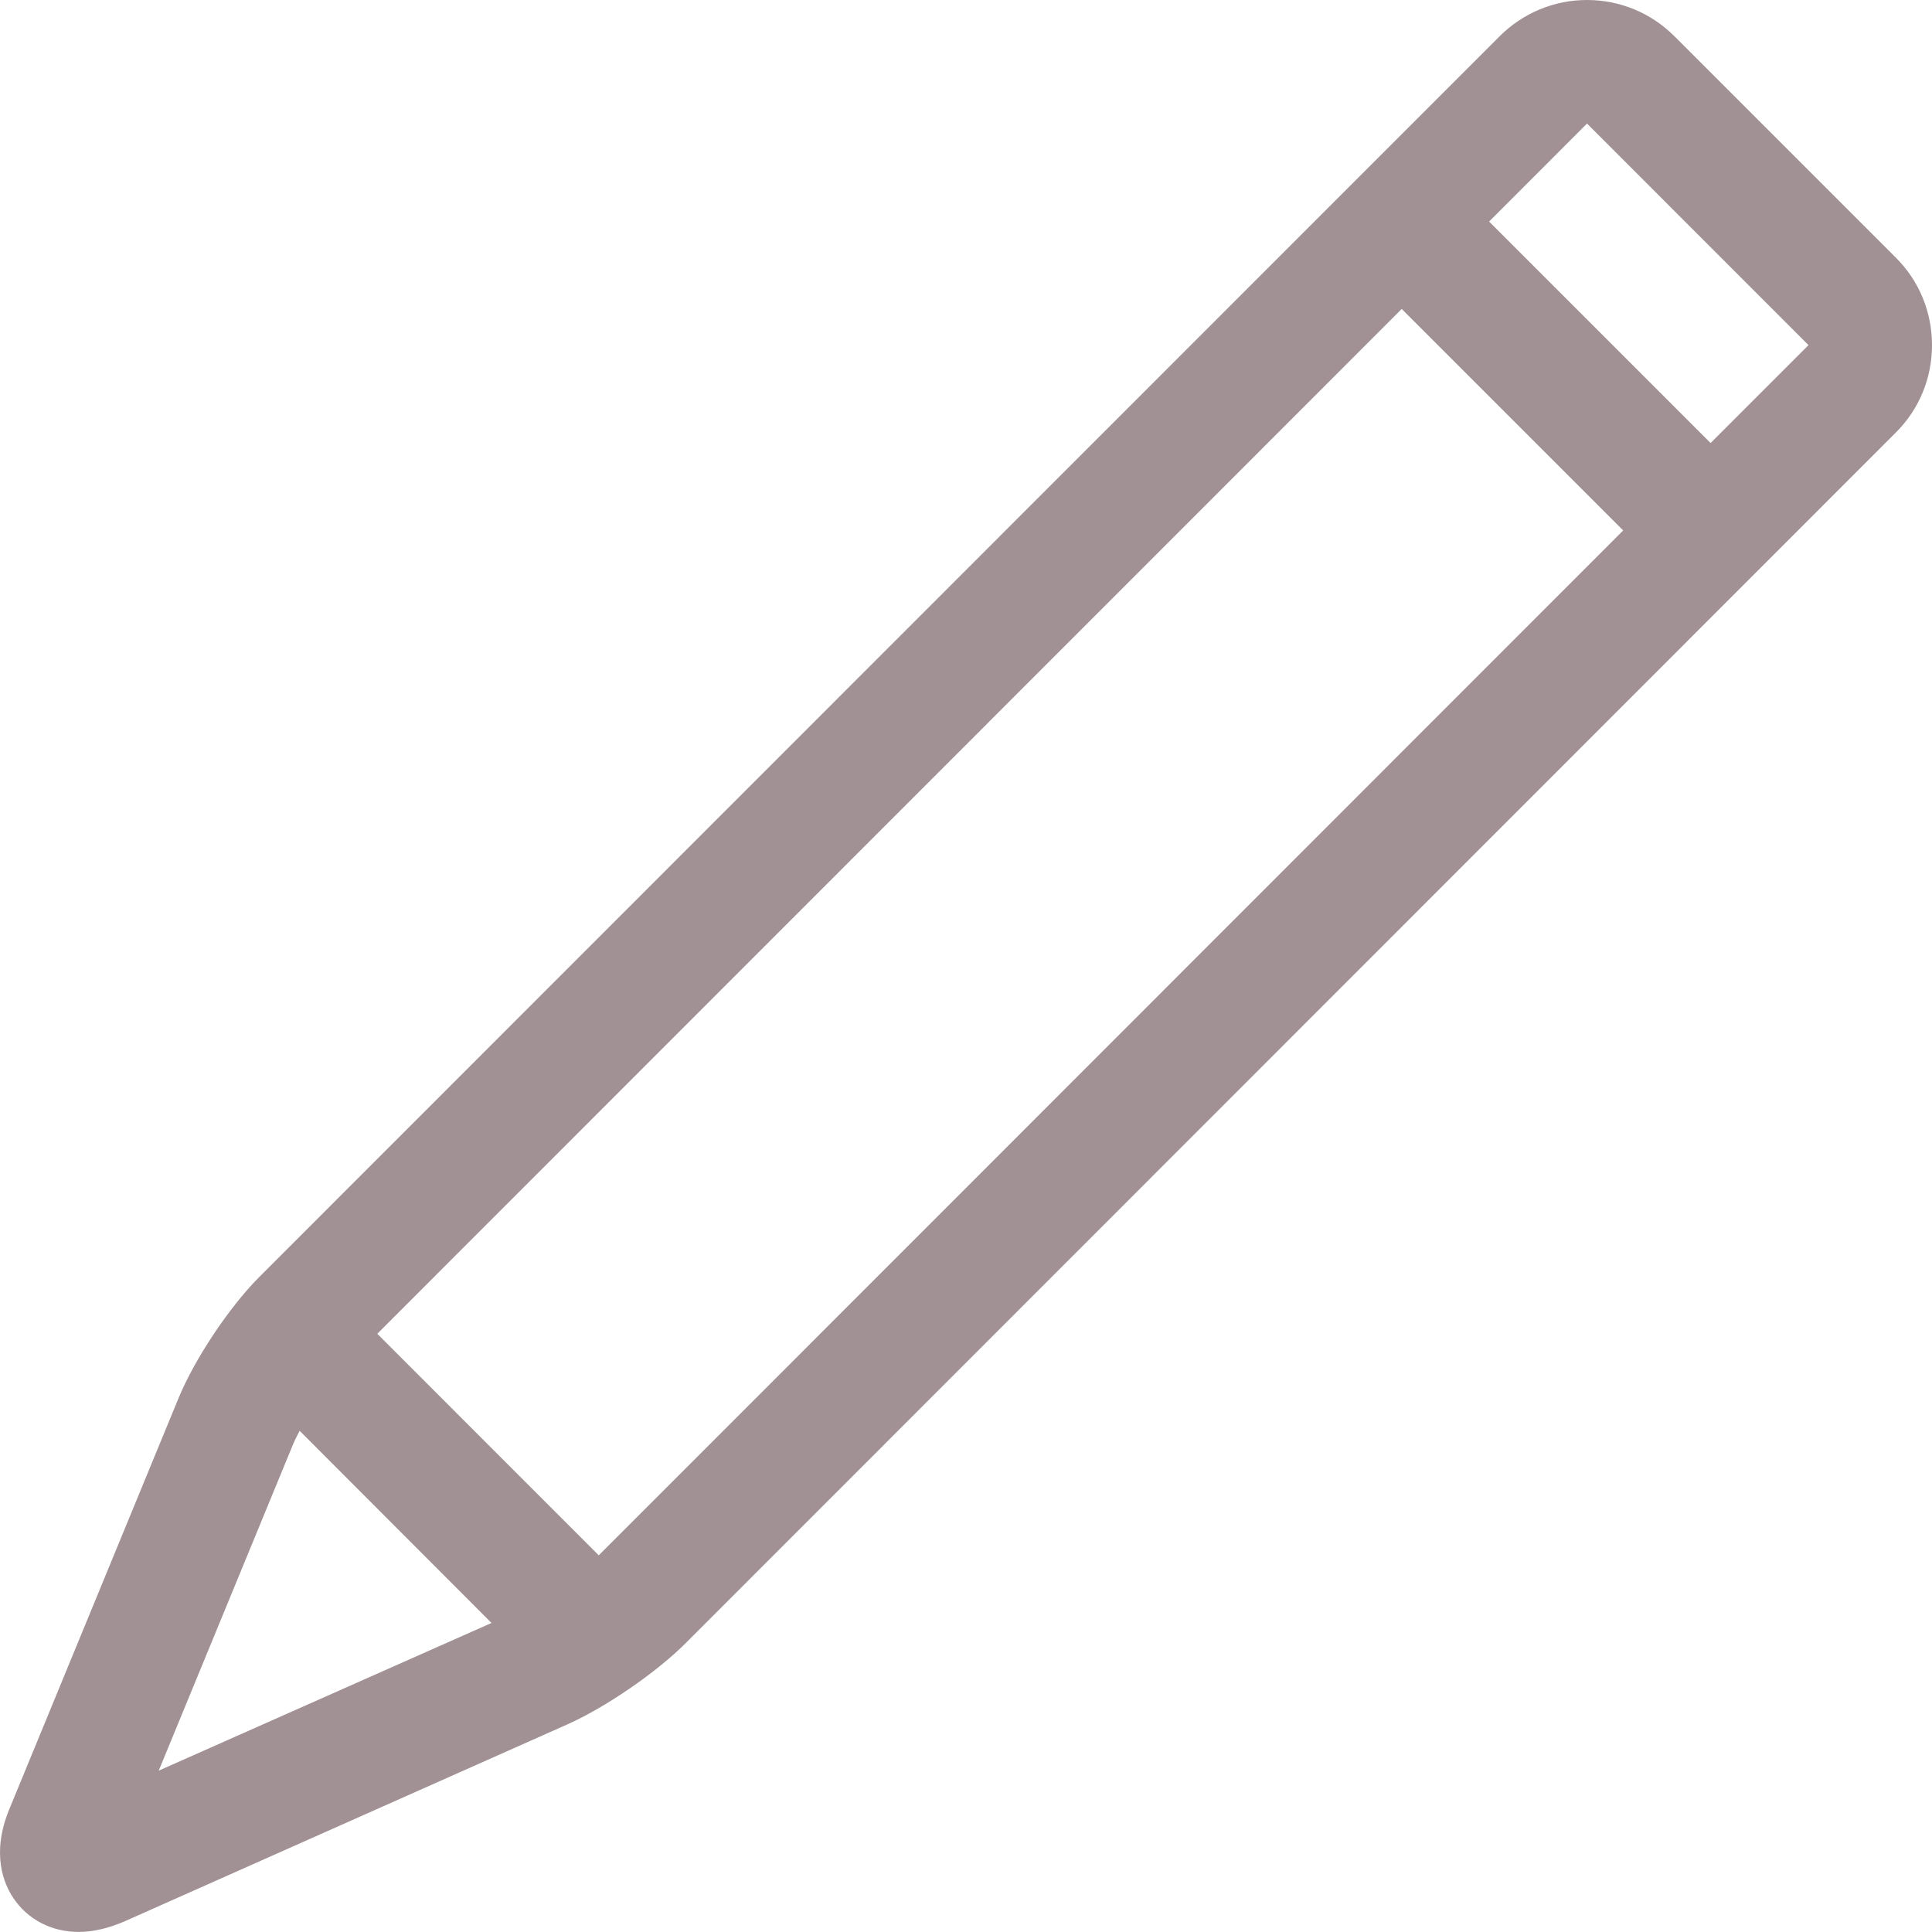
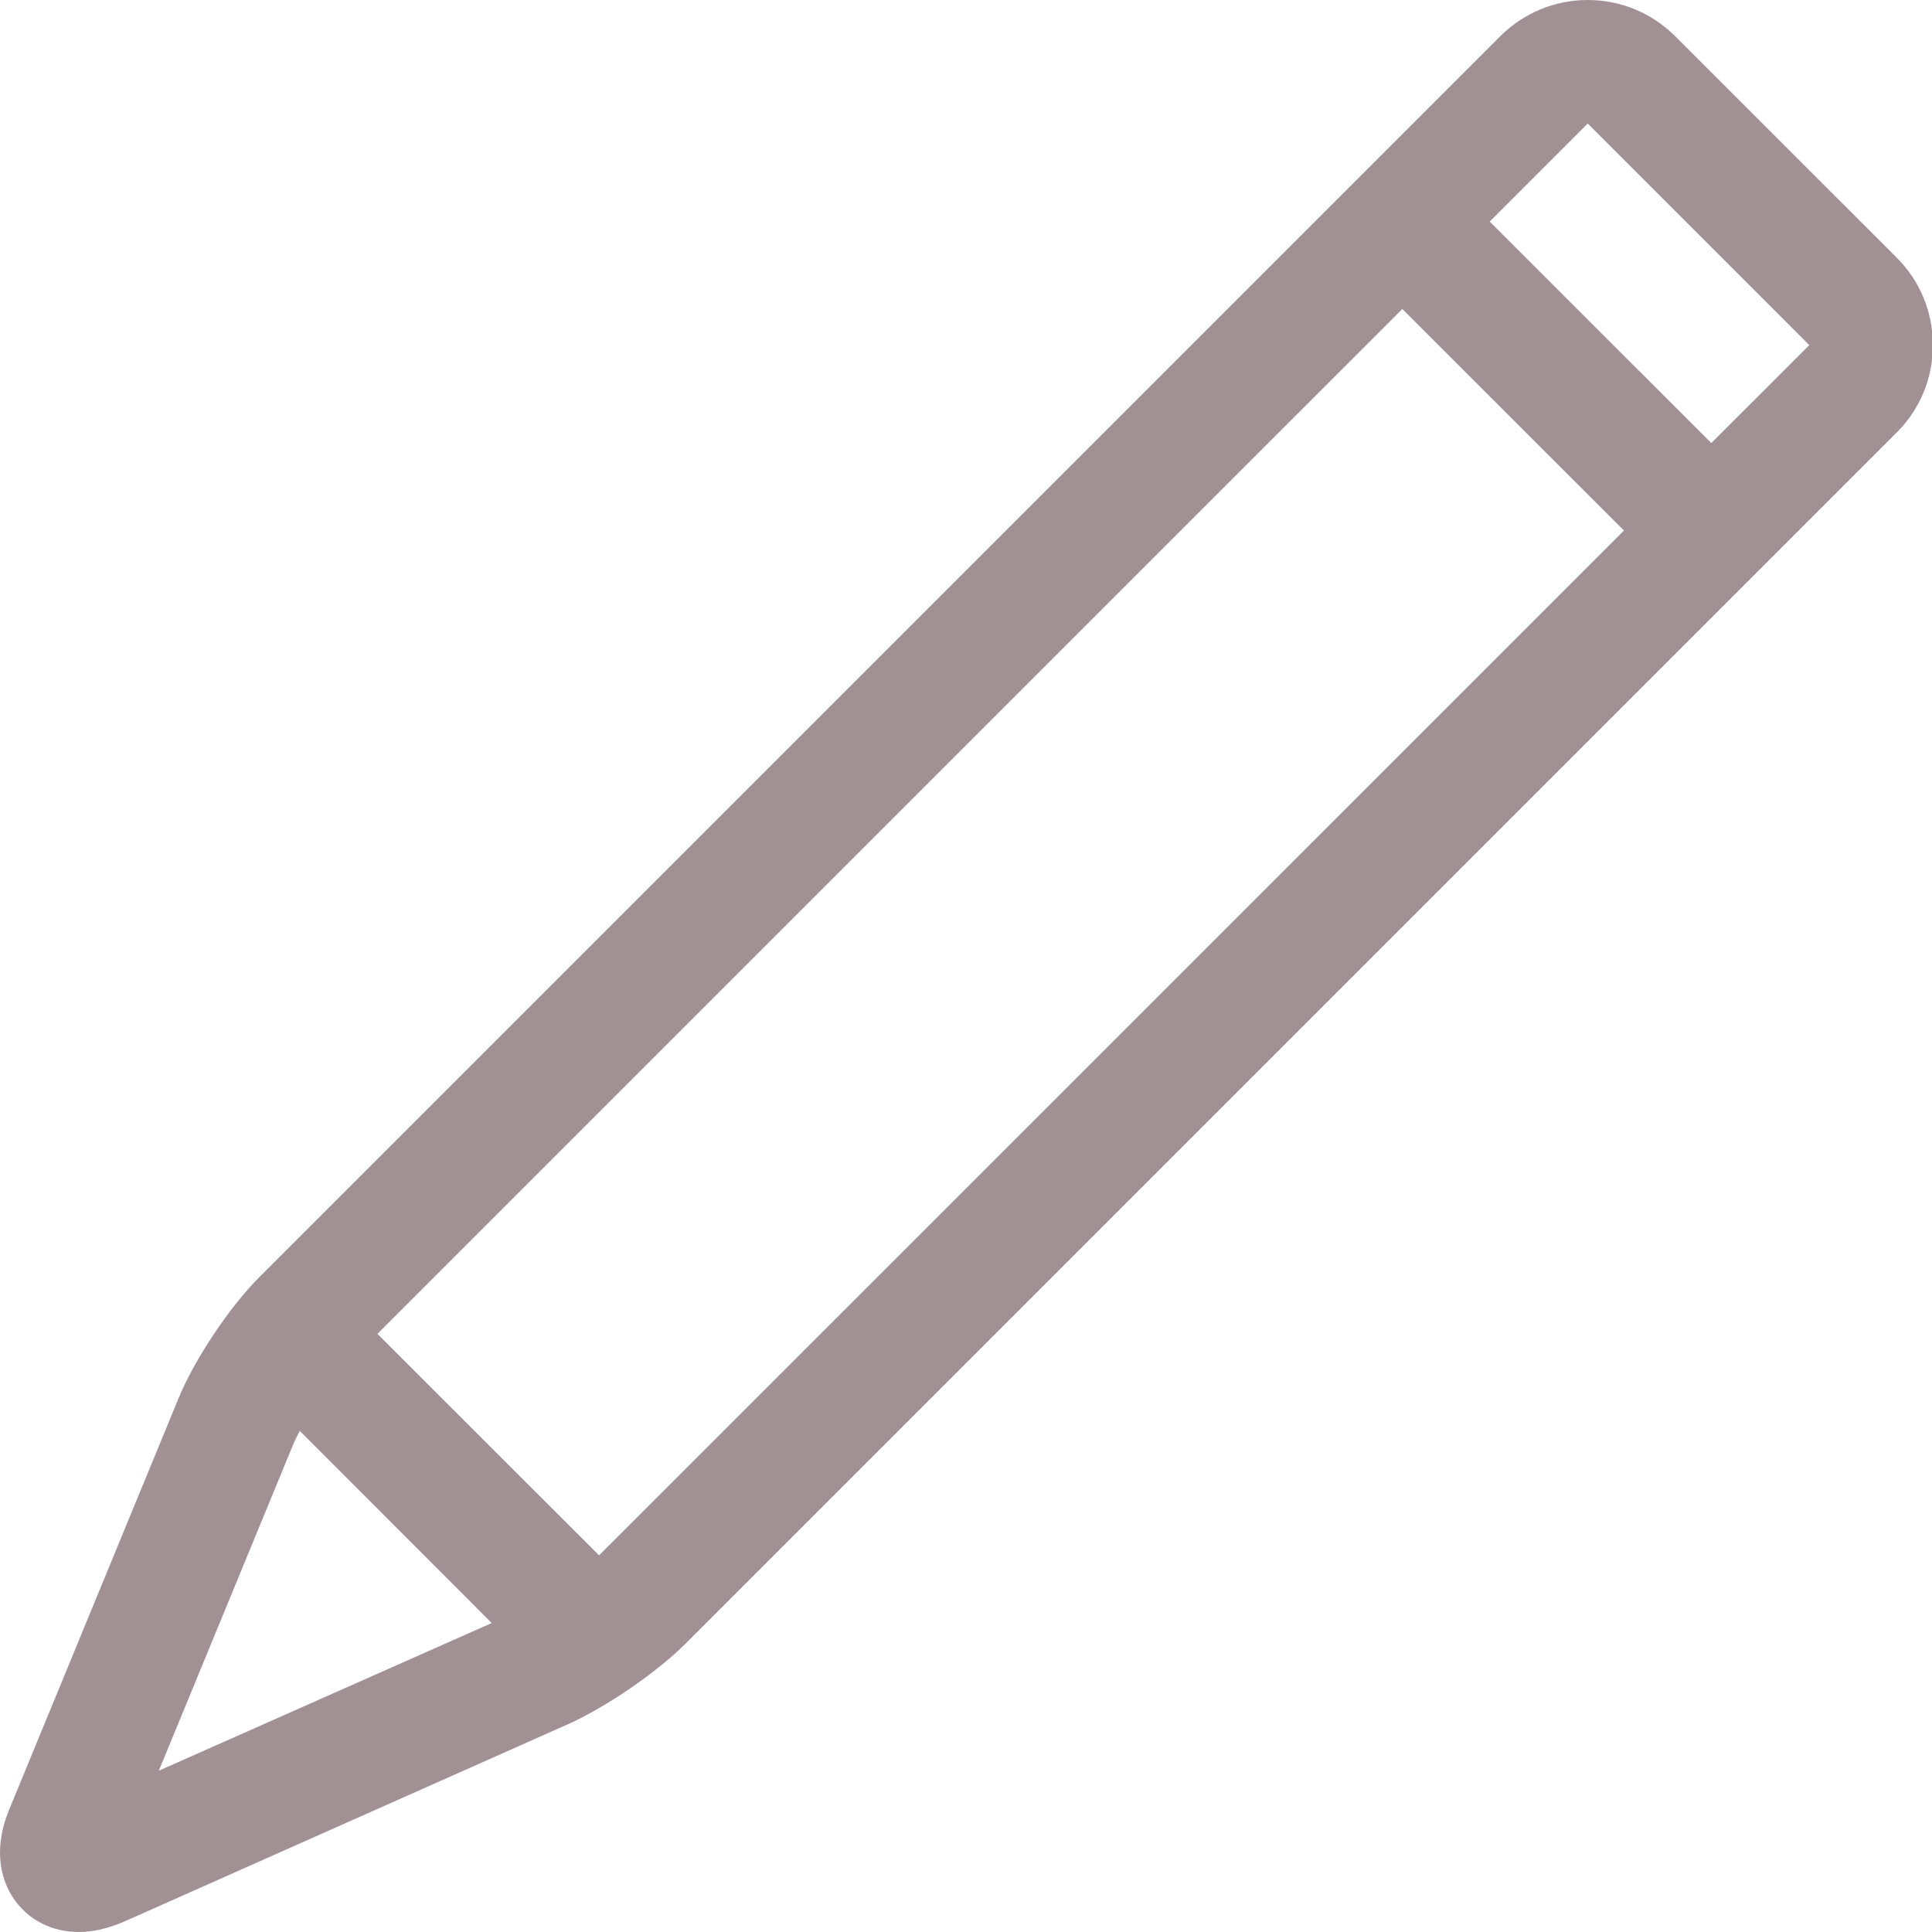
<svg xmlns="http://www.w3.org/2000/svg" width="25px" height="25px" viewBox="0 0 25 25" version="1.1">
  <defs />
-   <g id="Page-1" stroke="none" stroke-width="1" fill="none" fill-rule="evenodd">
-     <g id="Icons" transform="translate(-75, -29)" fill="#a19194">
-       <path d="M76.61,53.863 L82.343,51.313 C82.836,51.093 83.496,50.641 83.878,50.257 L99.532,34.597 C99.834,34.297 100,33.893 100,33.466 C100,33.038 99.834,32.634 99.532,32.334 L96.666,29.468 C96.365,29.168 95.964,29 95.536,29 C95.109,29 94.708,29.168 94.406,29.468 L78.352,45.527 C77.966,45.915 77.517,46.587 77.309,47.095 L75.12,52.412 C74.883,52.988 75.05,53.379 75.172,53.559 C75.358,53.839 75.667,53.999 76.019,53.999 C76.207,53.999 76.406,53.951 76.61,53.863 Z M79.882,46.259 L93.138,32.998 L96.004,35.864 L82.748,49.126 L79.882,46.259 Z M98.402,33.466 L97.135,34.733 L94.269,31.867 L95.536,30.599 L98.402,33.466 Z M78.877,47.514 L81.36,50.001 L77.054,51.912 L78.787,47.702 C78.81,47.646 78.842,47.582 78.877,47.514 Z" id="81" />
+   <g id="Symbols" stroke="none" stroke-width="1" fill="none" fill-rule="evenodd" opacity="0.481">
+     <g id="zorgvrager-verwijderen-icon" transform="translate(-12, -65)" fill="#3D1A22">
+       <path d="M13.019,90 C13.207,90 13.406,89.952 13.61,89.864 L19.346,87.313 C19.839,87.093 20.5,86.642 20.882,86.258 L36.543,70.597 C36.845,70.297 37.011,69.894 37.011,69.466 C37.011,69.038 36.845,68.634 36.543,68.334 L33.676,65.468 C33.374,65.168 32.973,65 32.545,65 C32.118,65 31.716,65.168 31.414,65.468 L15.354,81.528 C14.967,81.916 14.518,82.588 14.31,83.095 L12.12,88.413 C11.883,88.988 12.05,89.38 12.172,89.56 C12.358,89.84 12.667,90 13.019,90 L13.019,90 Z M19.752,85.126 L19.752,85.126 L16.884,82.26 L30.146,68.998 L33.014,71.865 L19.752,85.126 L19.752,85.126 Z M32.545,66.599 L35.412,69.466 L34.144,70.733 L31.277,67.867 L32.545,66.599 L32.545,66.599 Z M15.789,83.703 C15.812,83.647 15.844,83.583 15.879,83.515 L18.363,86.002 L14.055,87.913 L15.789,83.703 L15.789,83.703 Z" id="81" />
    </g>
  </g>
</svg>
